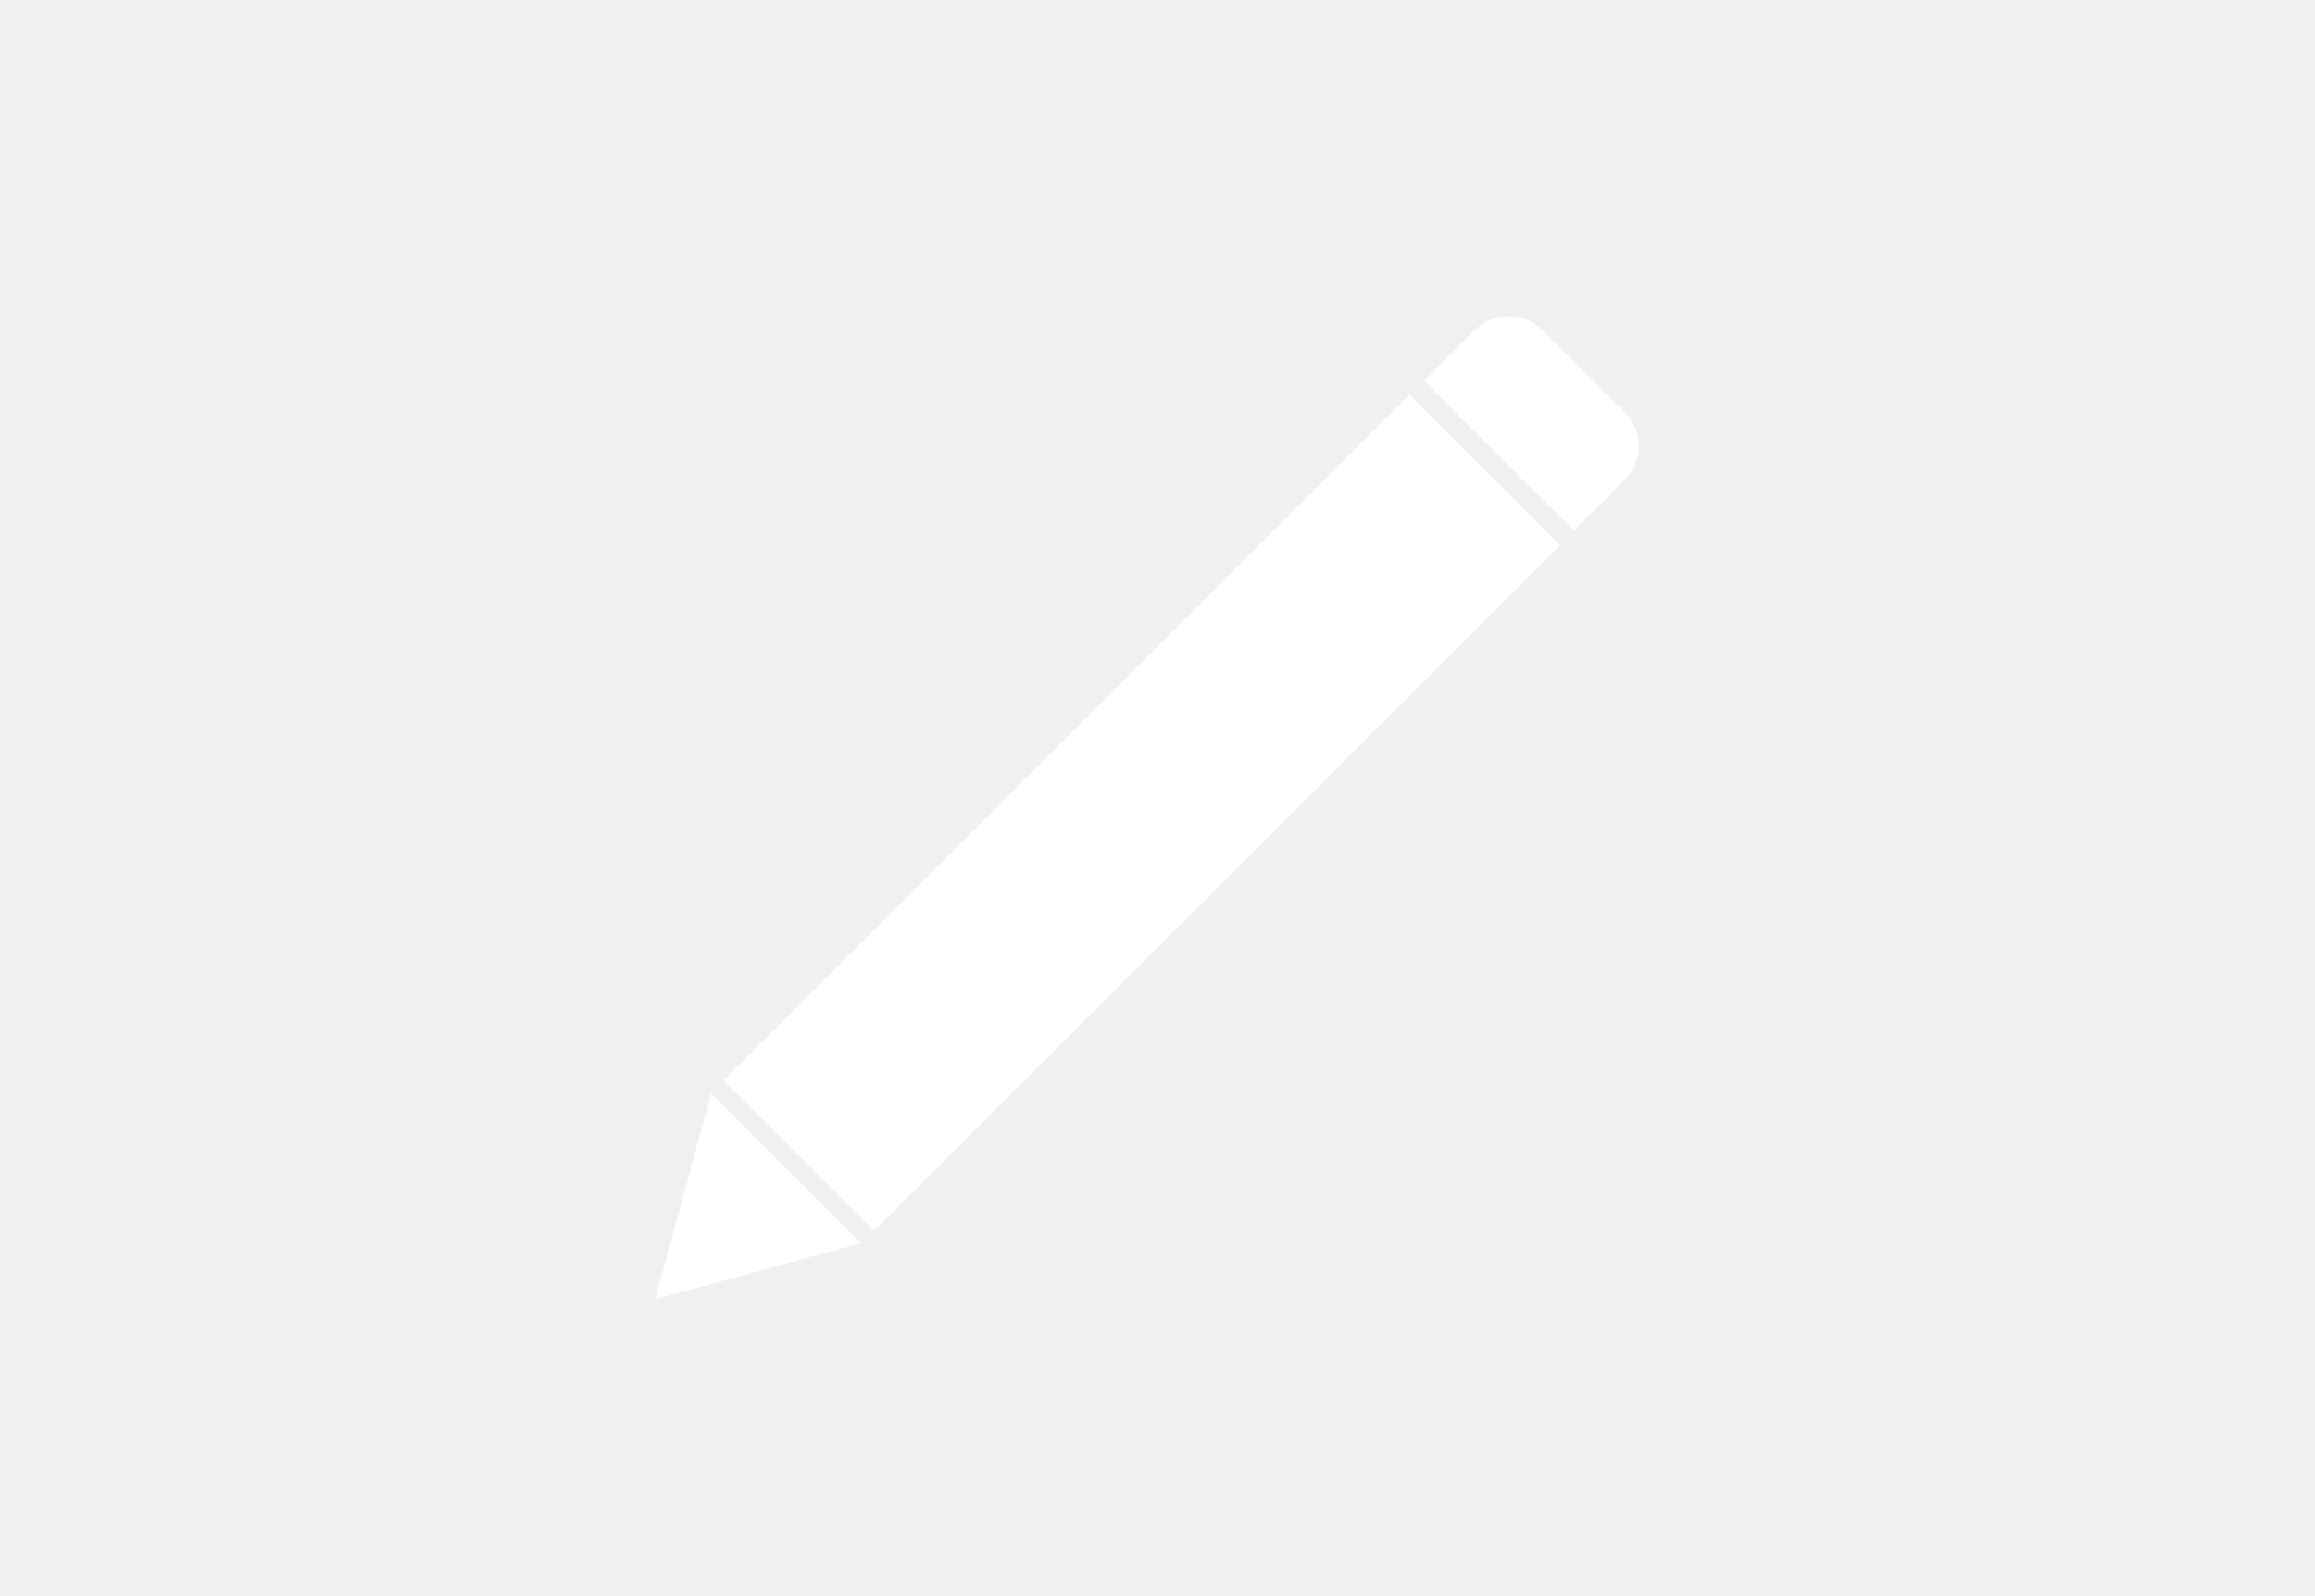
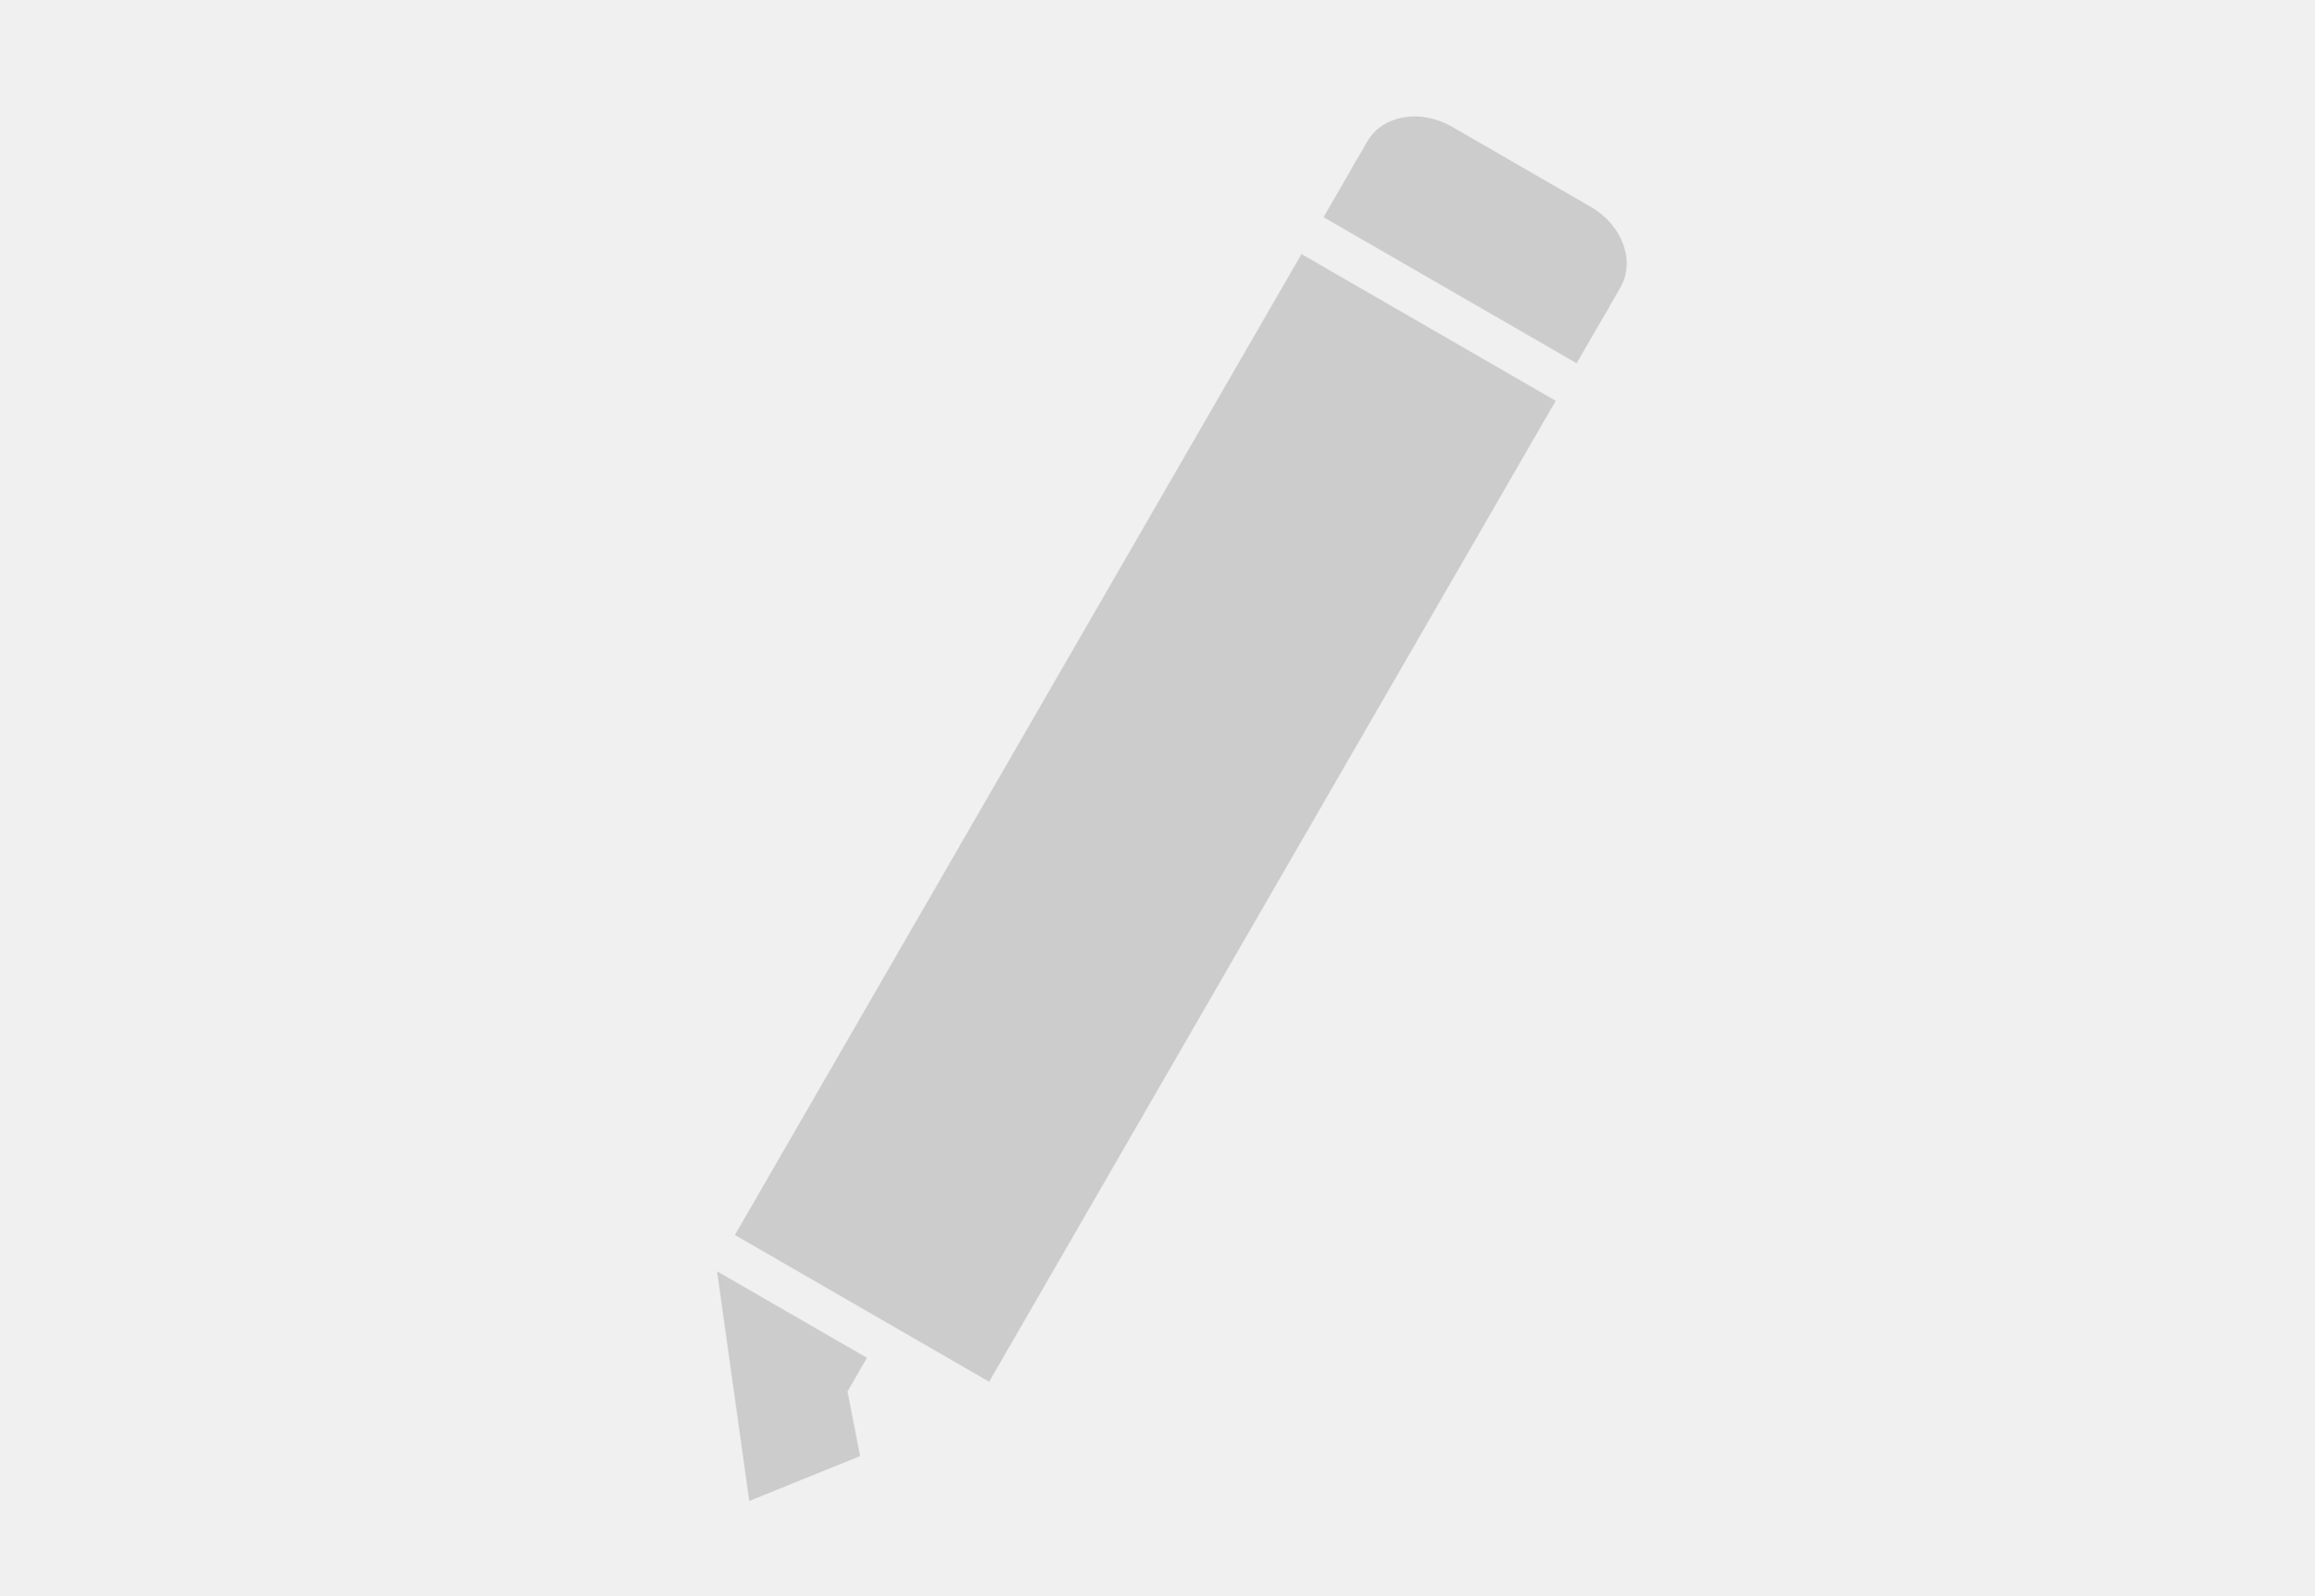
<svg xmlns="http://www.w3.org/2000/svg" width="580" height="400">
  <g>
-     <rect fill="none" id="canvas_background" height="402" width="582" y="-1" x="-1" />
-     <g display="none" overflow="visible" y="0" x="0" height="100%" width="100%" id="canvasGrid">
-       <rect fill="url(#gridpattern)" stroke-width="0" y="0" x="0" height="100%" width="100%" />
+     <rect x="-1" y="-1" width="582" height="402" id="canvas_background" fill="none" />
+     <g id="canvasGrid" display="none">
+       <rect id="svg_1" width="100%" height="100%" x="0" y="0" stroke-width="0" fill="url(#gridpattern)" />
    </g>
  </g>
  <g>
-     <path transform="rotate(-135 185.5557,304.4443) " stroke="#ffffff" id="svg_3" d="m182.699,306.944l2.857,-5l2.857,5l-5.714,0z" stroke-width="27.5" fill="#fff" />
-     <rect transform="rotate(-135 286.1975,203.8025) " stroke="#ffffff" id="svg_6" height="238.211" width="48.404" y="84.697" x="261.995" stroke-width="5" fill="#ffffff" />
-     <rect transform="rotate(-135 386.3151,103.6849) " rx="11" stroke="#ffffff" id="svg_7" height="27.993" width="51.156" y="89.689" x="360.737" stroke-width="2" fill="#ffffff" />
-     <rect transform="rotate(-135 380.4225,109.5775) " stroke="#ffffff" id="svg_10" height="11.326" width="51.156" y="103.914" x="354.845" stroke-width="2" fill="#ffffff" />
+     <g transform="rotate(30 290,200) " id="svg_9">
+       <path stroke="#cccccc" fill="#cccccc" stroke-width="27.5" d="m297.27,371.758l-7.604,9.743l-7.604,-9.743l15.207,0z" id="svg_3" />
+       <rect stroke="#cccccc" fill="#cccccc" stroke-width="5" x="272.813" y="82.933" width="48.404" height="238.211" id="svg_6" transform="matrix(-1.377936,0,0,-1.167801,699.2681,441.8188) " />
+       <rect stroke="#cccccc" fill="#cccccc" stroke-width="2" x="271.437" y="59.402" width="51.156" height="27.993" id="svg_7" rx="11" transform="matrix(-1.377936,0,0,-1.148687,699.2679,118.8879) " />
+       <rect stroke="#cccccc" fill="#cccccc" stroke-width="2" x="271.437" y="76.561" width="51.156" height="11.326" id="svg_10" transform="matrix(-1.377936,0,0,-1.2424,699.2681,146.9705) " />
+     </g>
  </g>
</svg>
